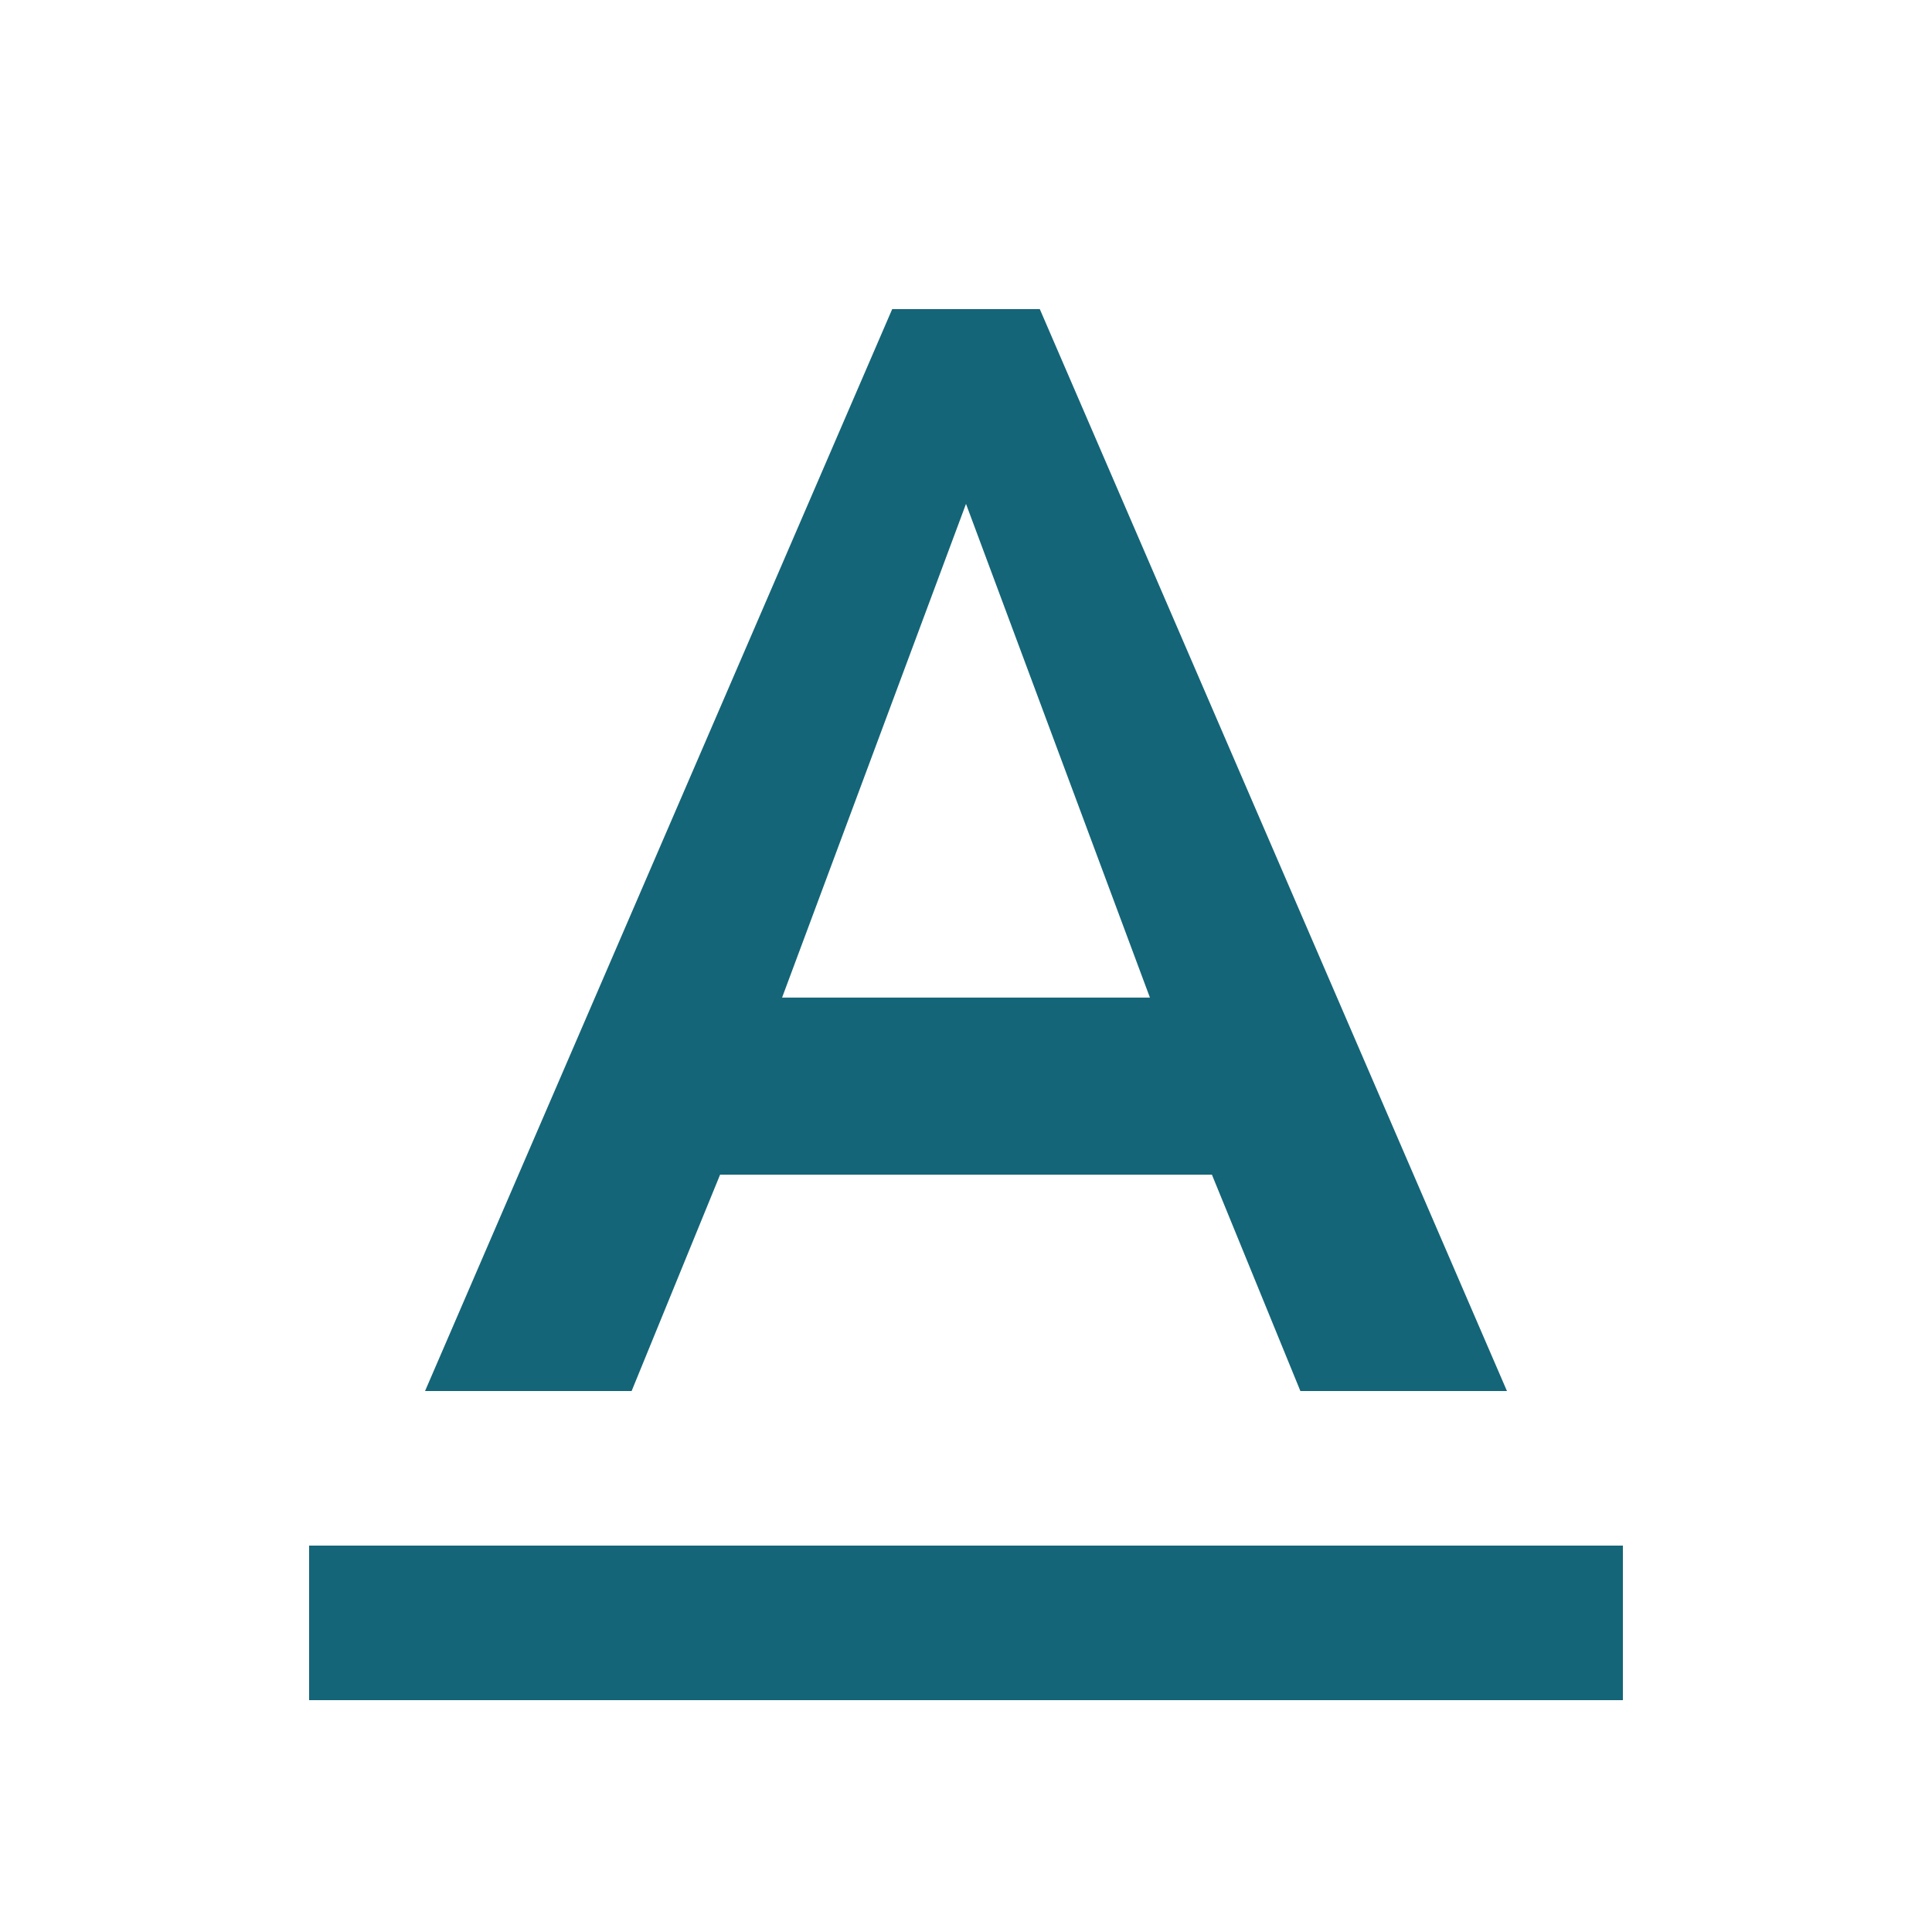
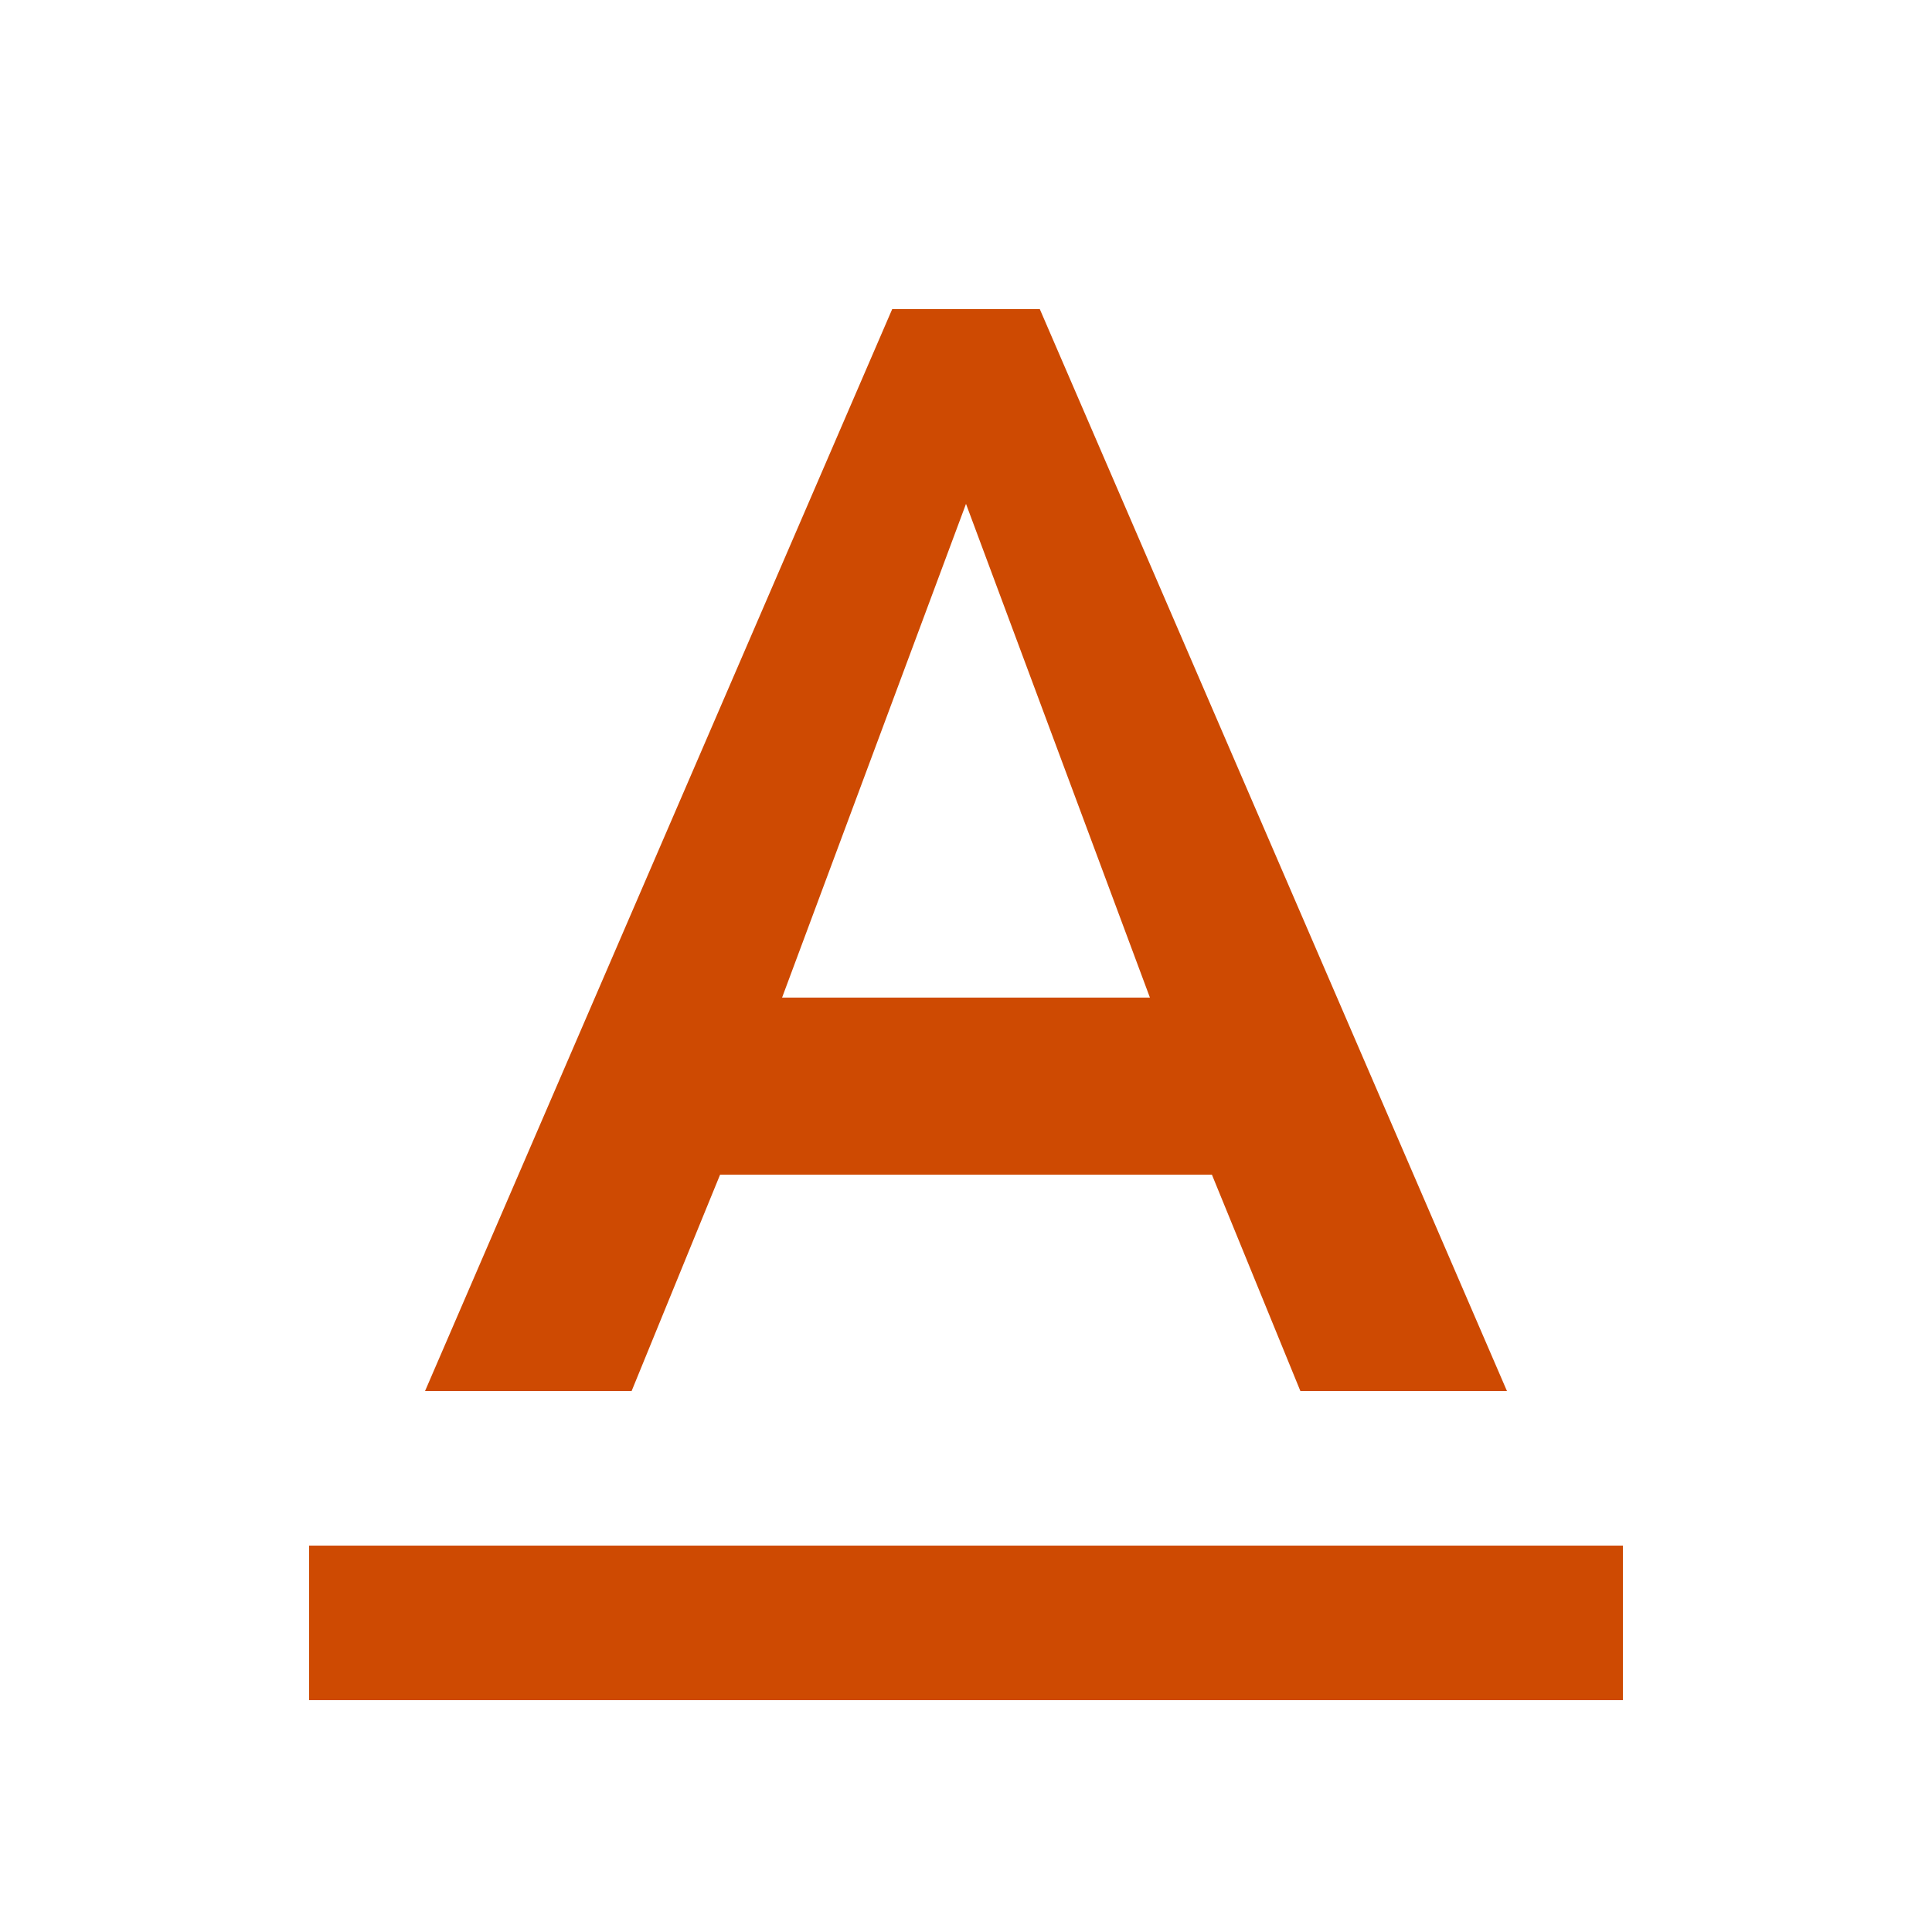
<svg xmlns="http://www.w3.org/2000/svg" width="25px" height="25px" viewBox="0 0 25 25" version="1.1">
  <defs />
  <g id="Symbols" stroke="none" stroke-width="1" fill="none" fill-rule="evenodd">
    <g id="Desktop---Header" transform="translate(-946, -80)">
-       <g id="Accessiblity" transform="translate(922, 81)" fill="#146577">
+       <g id="Accessiblity" transform="translate(922, 81)" fill="#ce4a02">
        <path d="M28,19 L28,21 L45,21 L45,19 L28,19 L28,19 Z M33.318,14.2 L39.682,14.2 L40.827,17 L43.5,17 L37.455,3 L35.545,3 L29.5,17 L32.173,17 L33.318,14.2 L33.318,14.2 Z M36.5,5.52 L38.88,11.909 L34.12,11.909 L36.5,5.52 L36.5,5.52 Z" id="Shape-Copy" />
      </g>
    </g>
  </g>
</svg>
